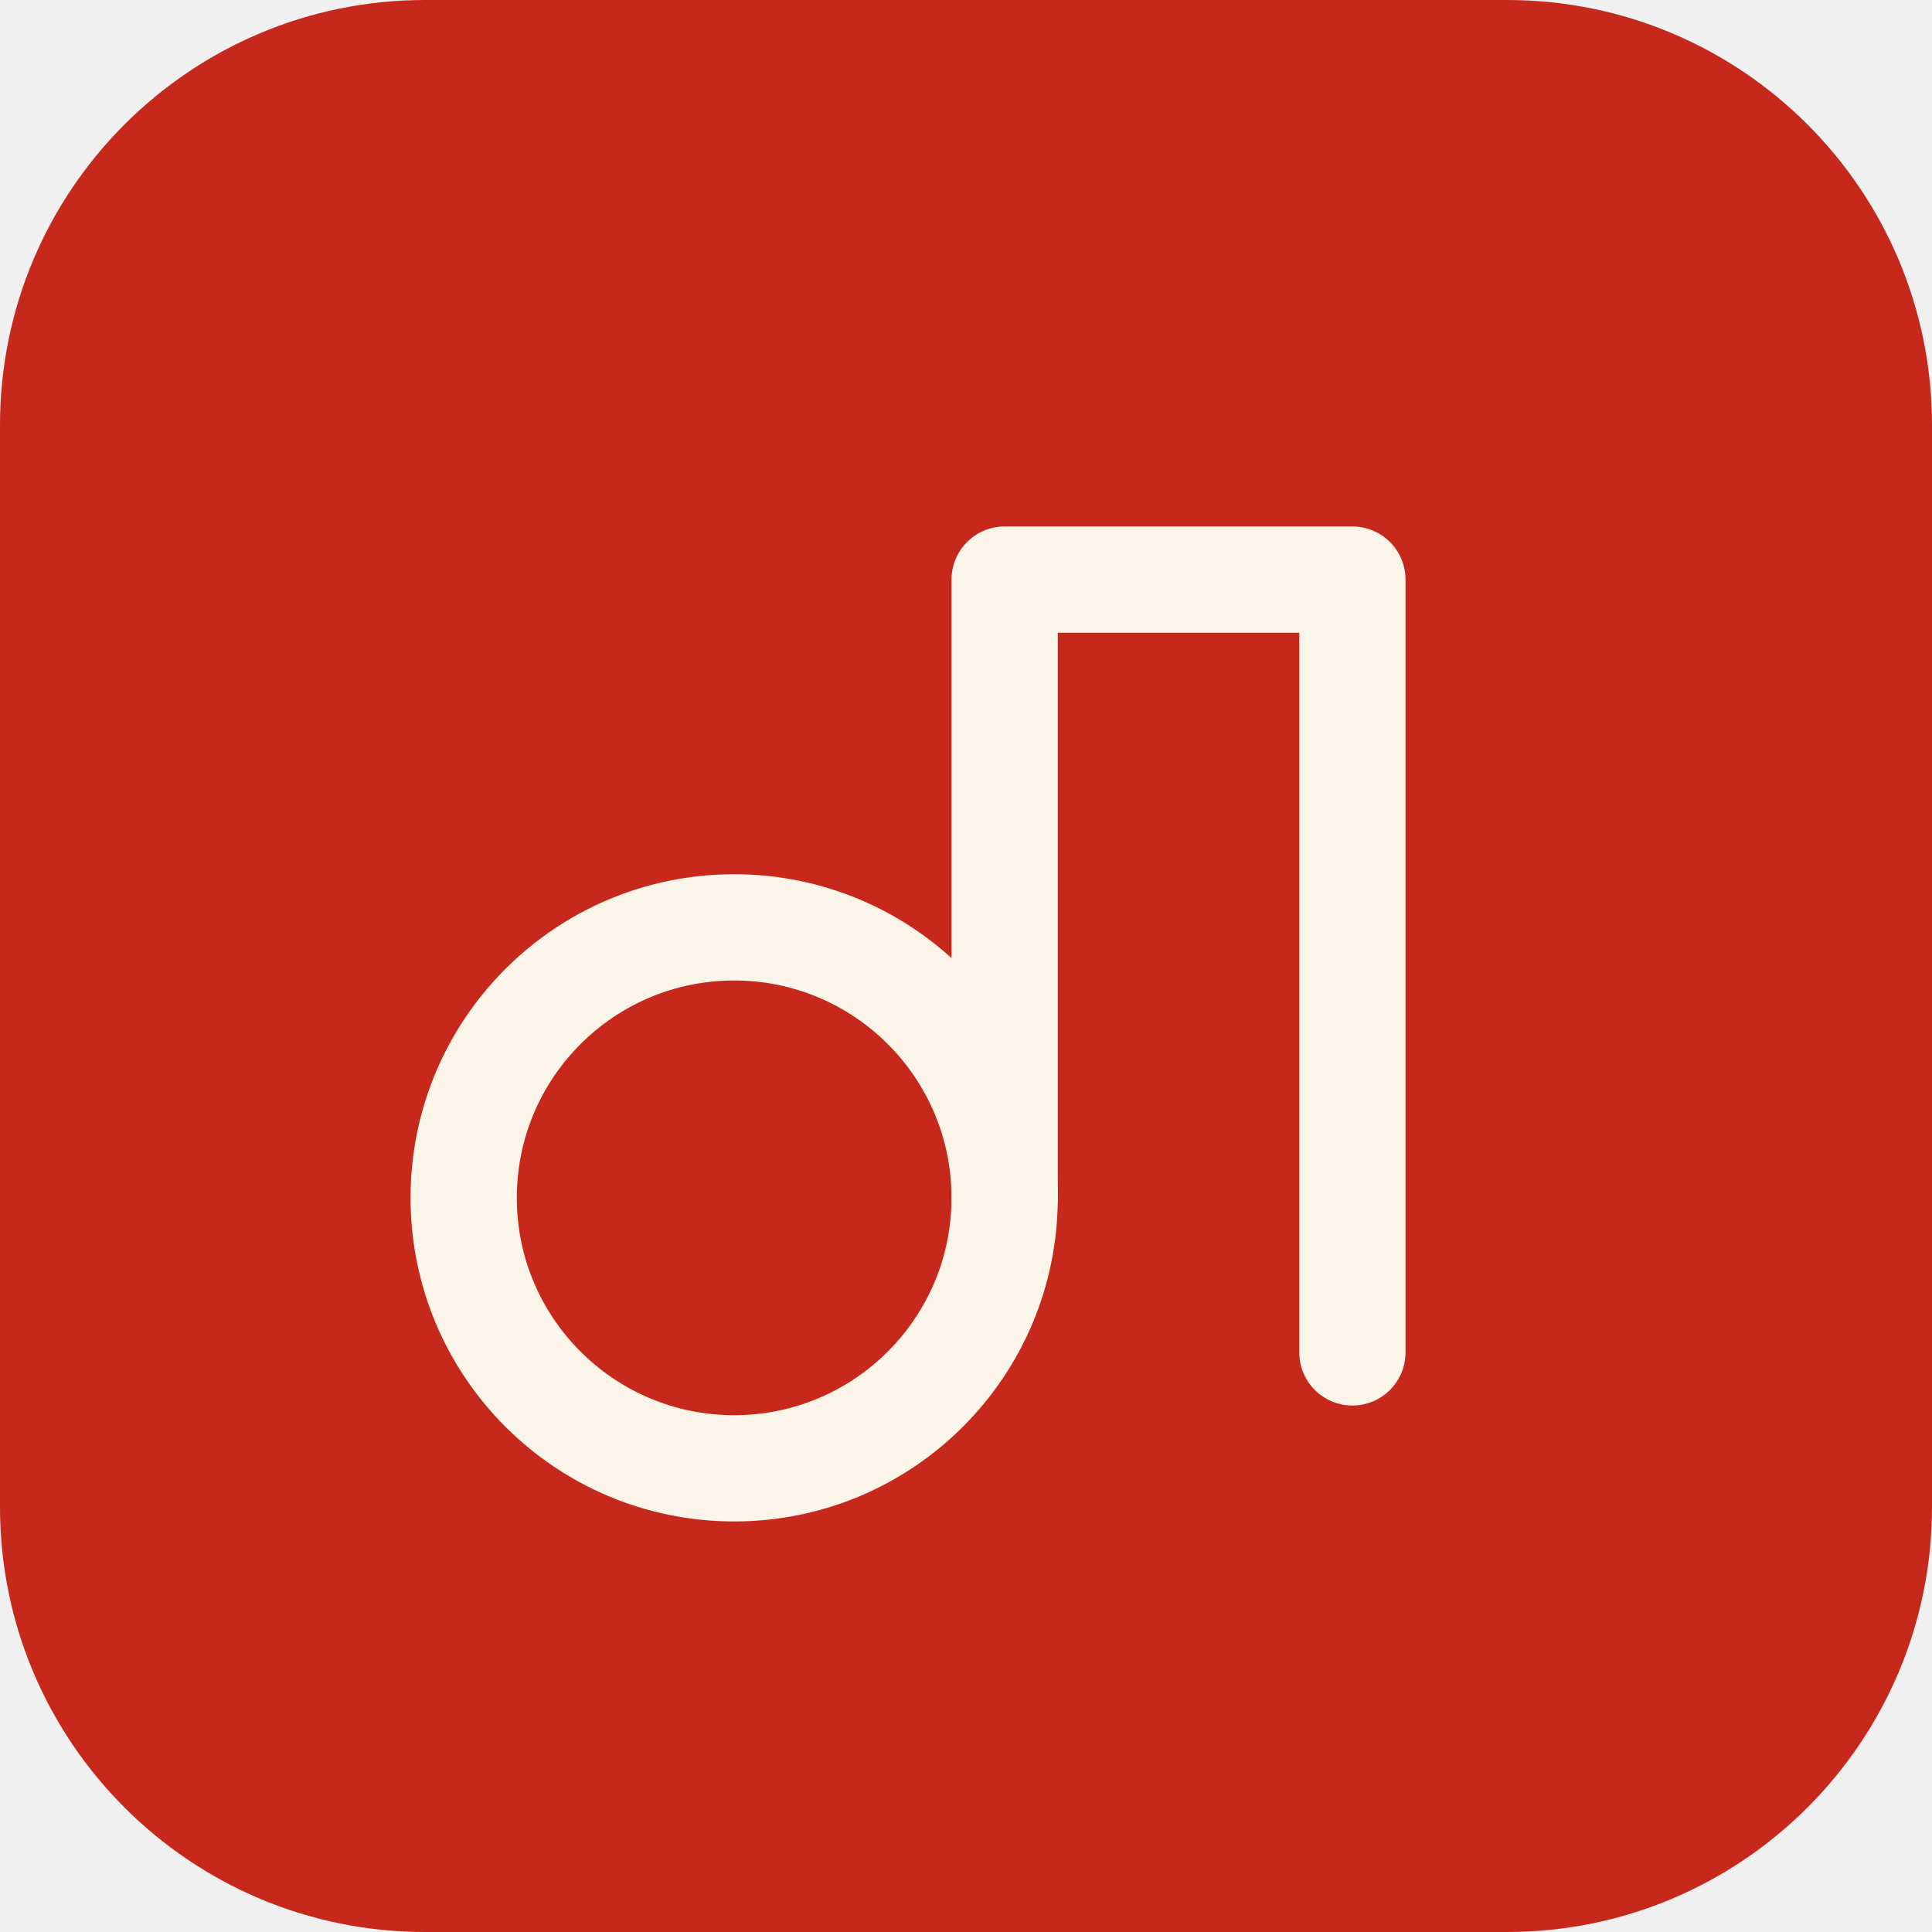
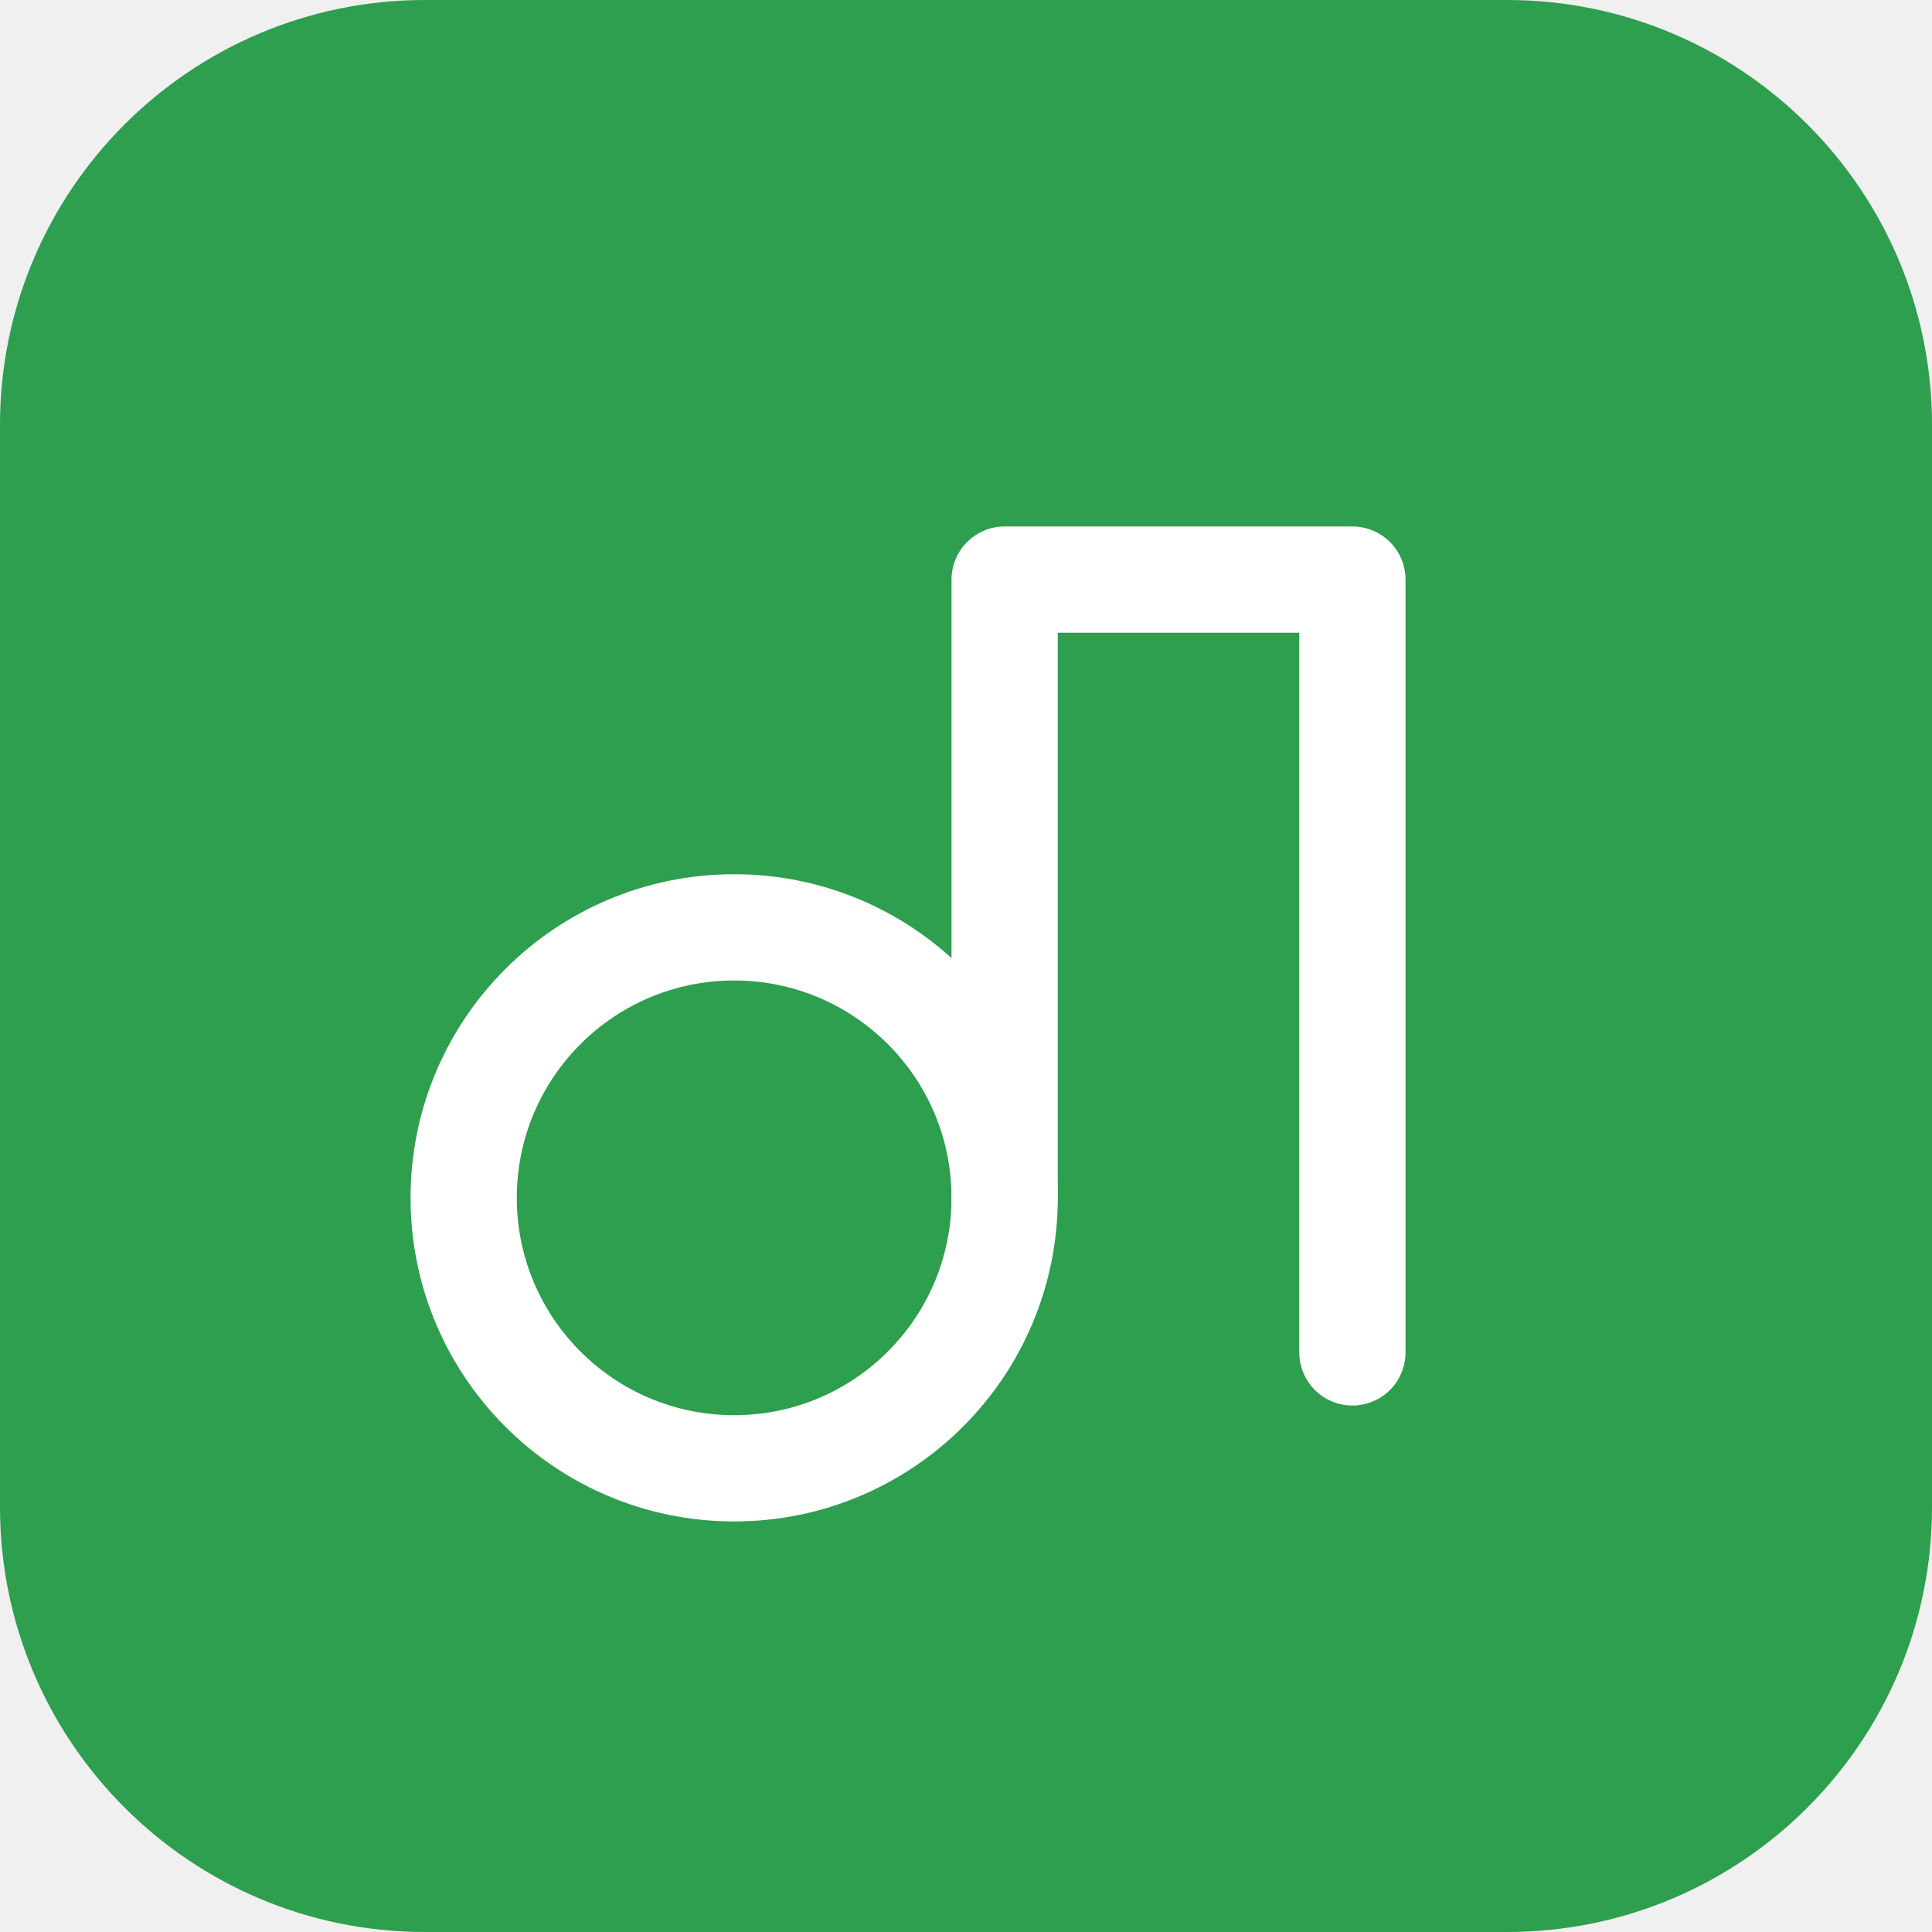
<svg xmlns="http://www.w3.org/2000/svg" viewBox="0 0 100 100" role="img" aria-label="Andiamo">
-   <rect width="100" height="100" rx="22" fill="#C6291B" />
-   <g fill="none" stroke="#FBF5E9" stroke-width="5.5" stroke-linecap="round" stroke-linejoin="round">
+   <rect width="100" height="100" rx="22" fill="#2E9E4F" />
+   <g fill="none" stroke="#FFFFFF" stroke-width="5.5" stroke-linecap="round" stroke-linejoin="round">
    <circle cx="38" cy="62" r="14" />
    <path d="M52 62V30h18v40" />
  </g>
</svg>
